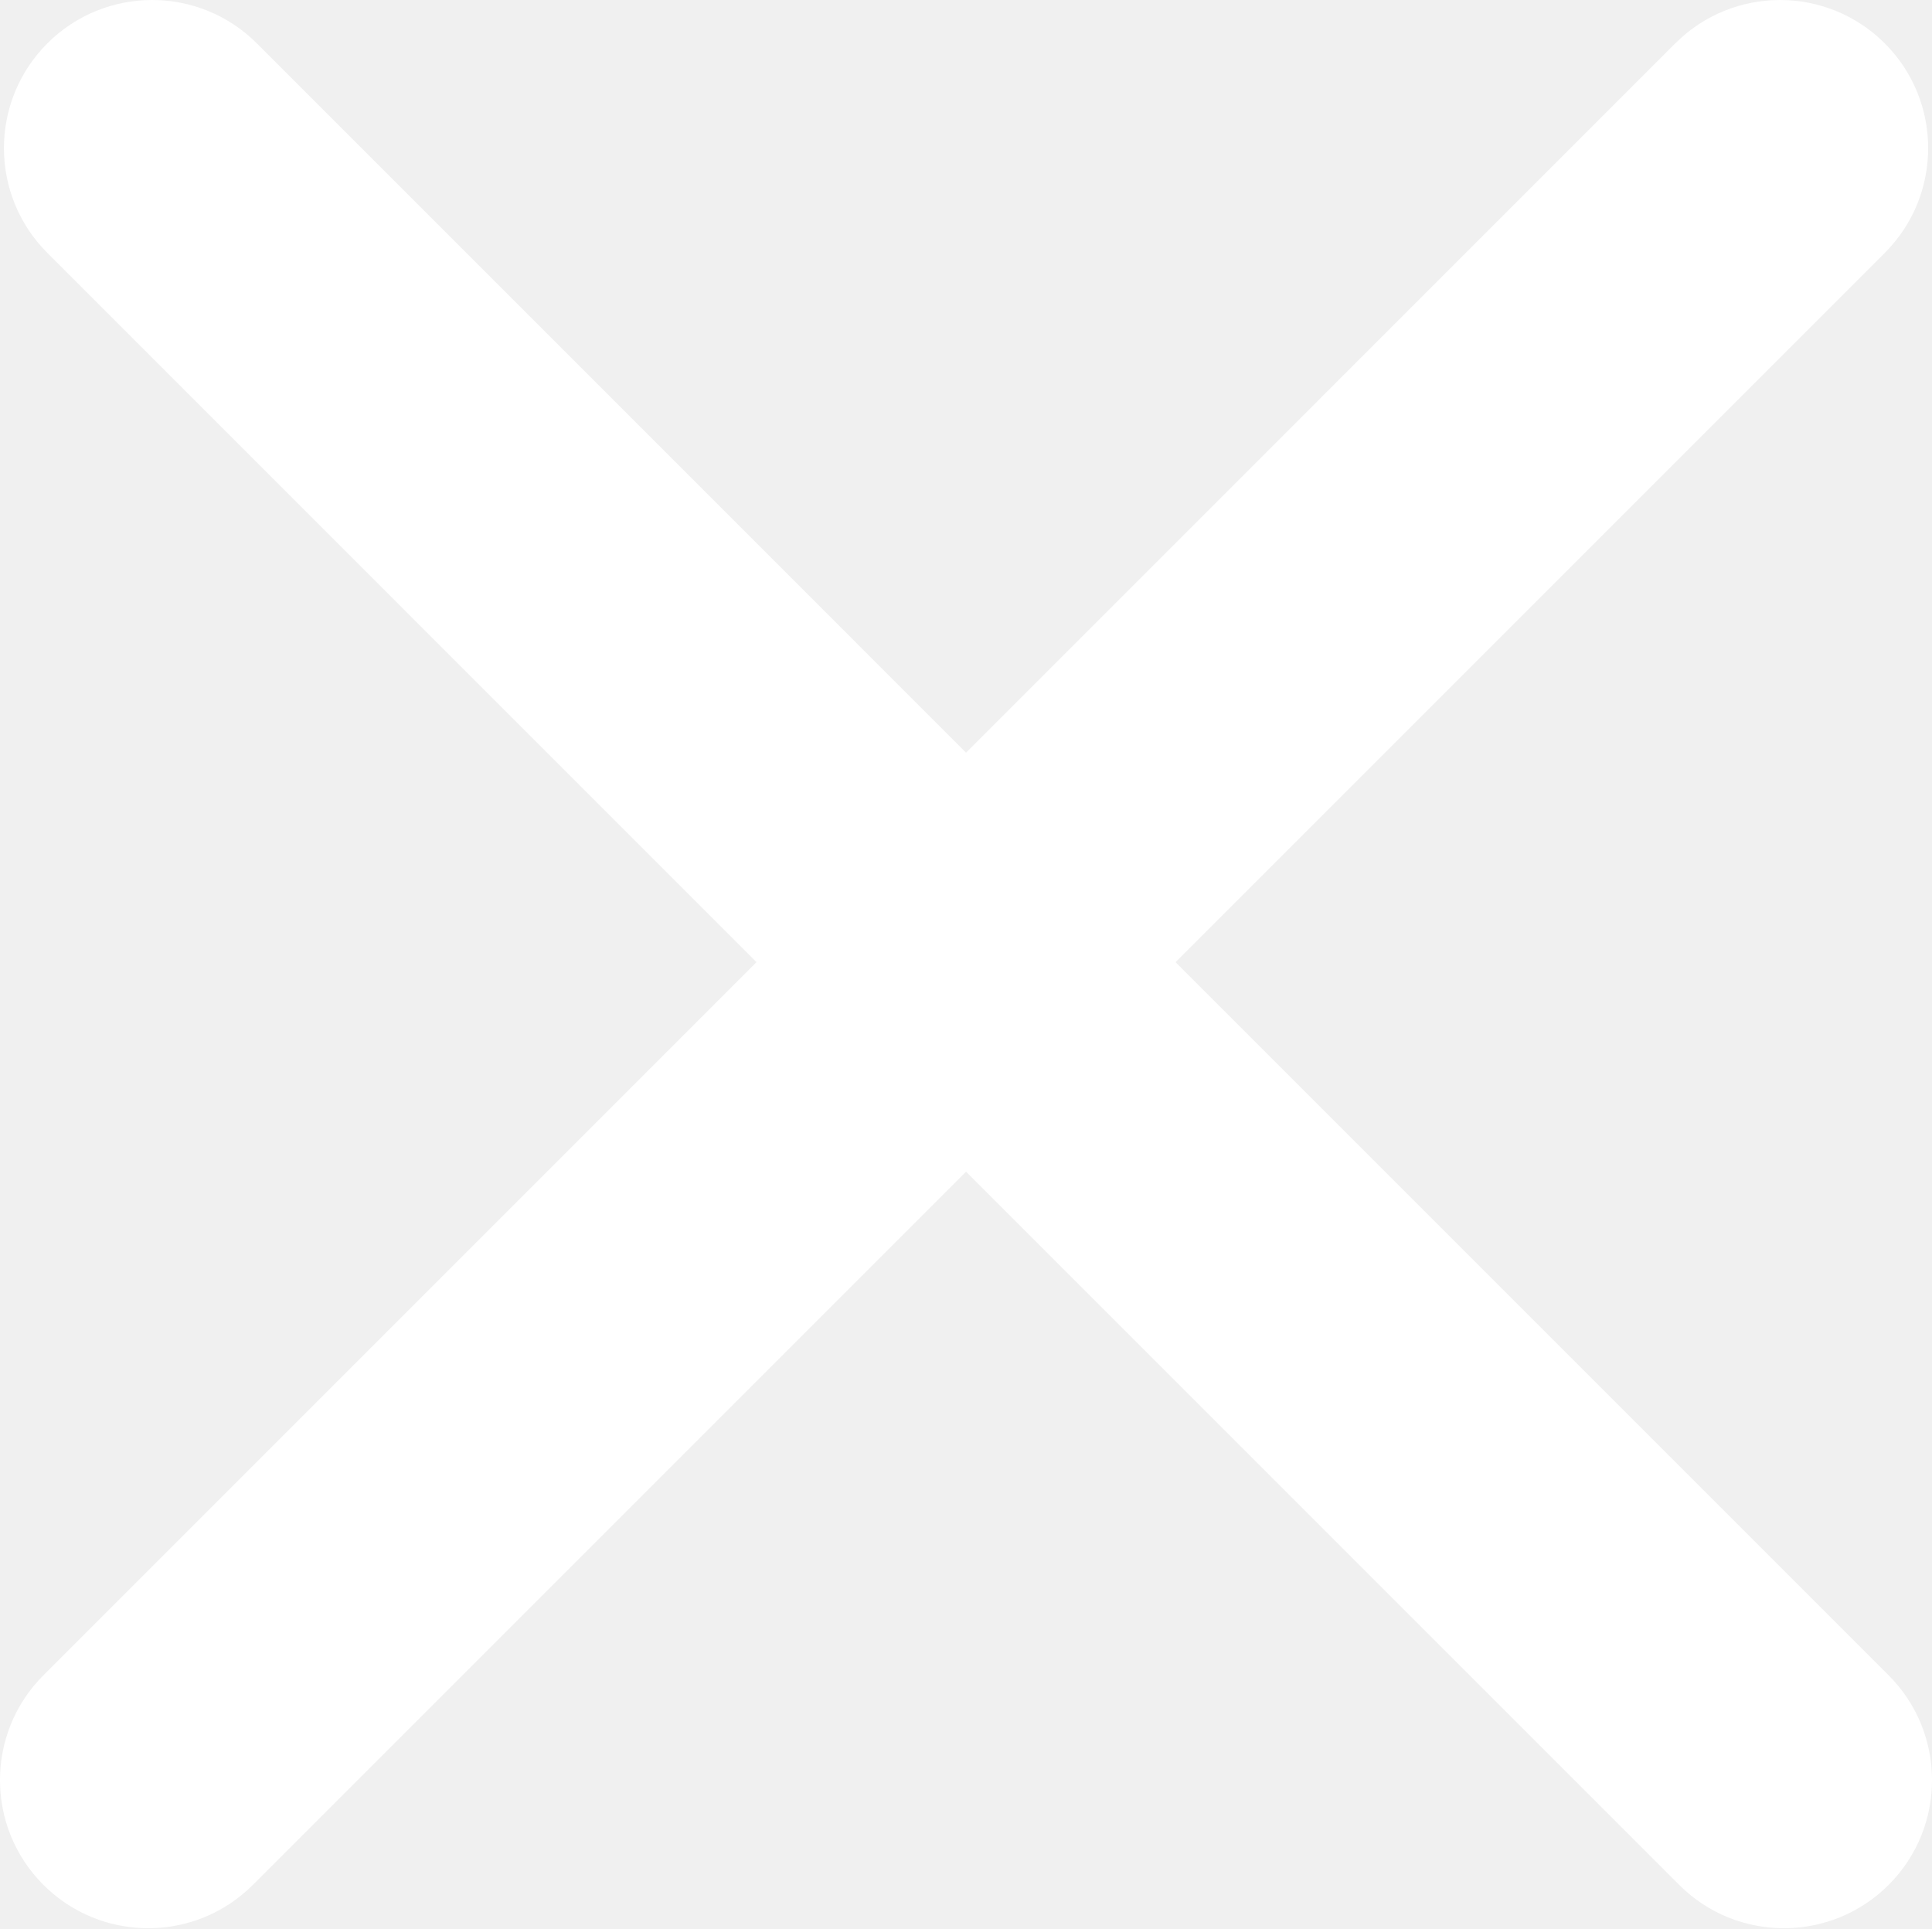
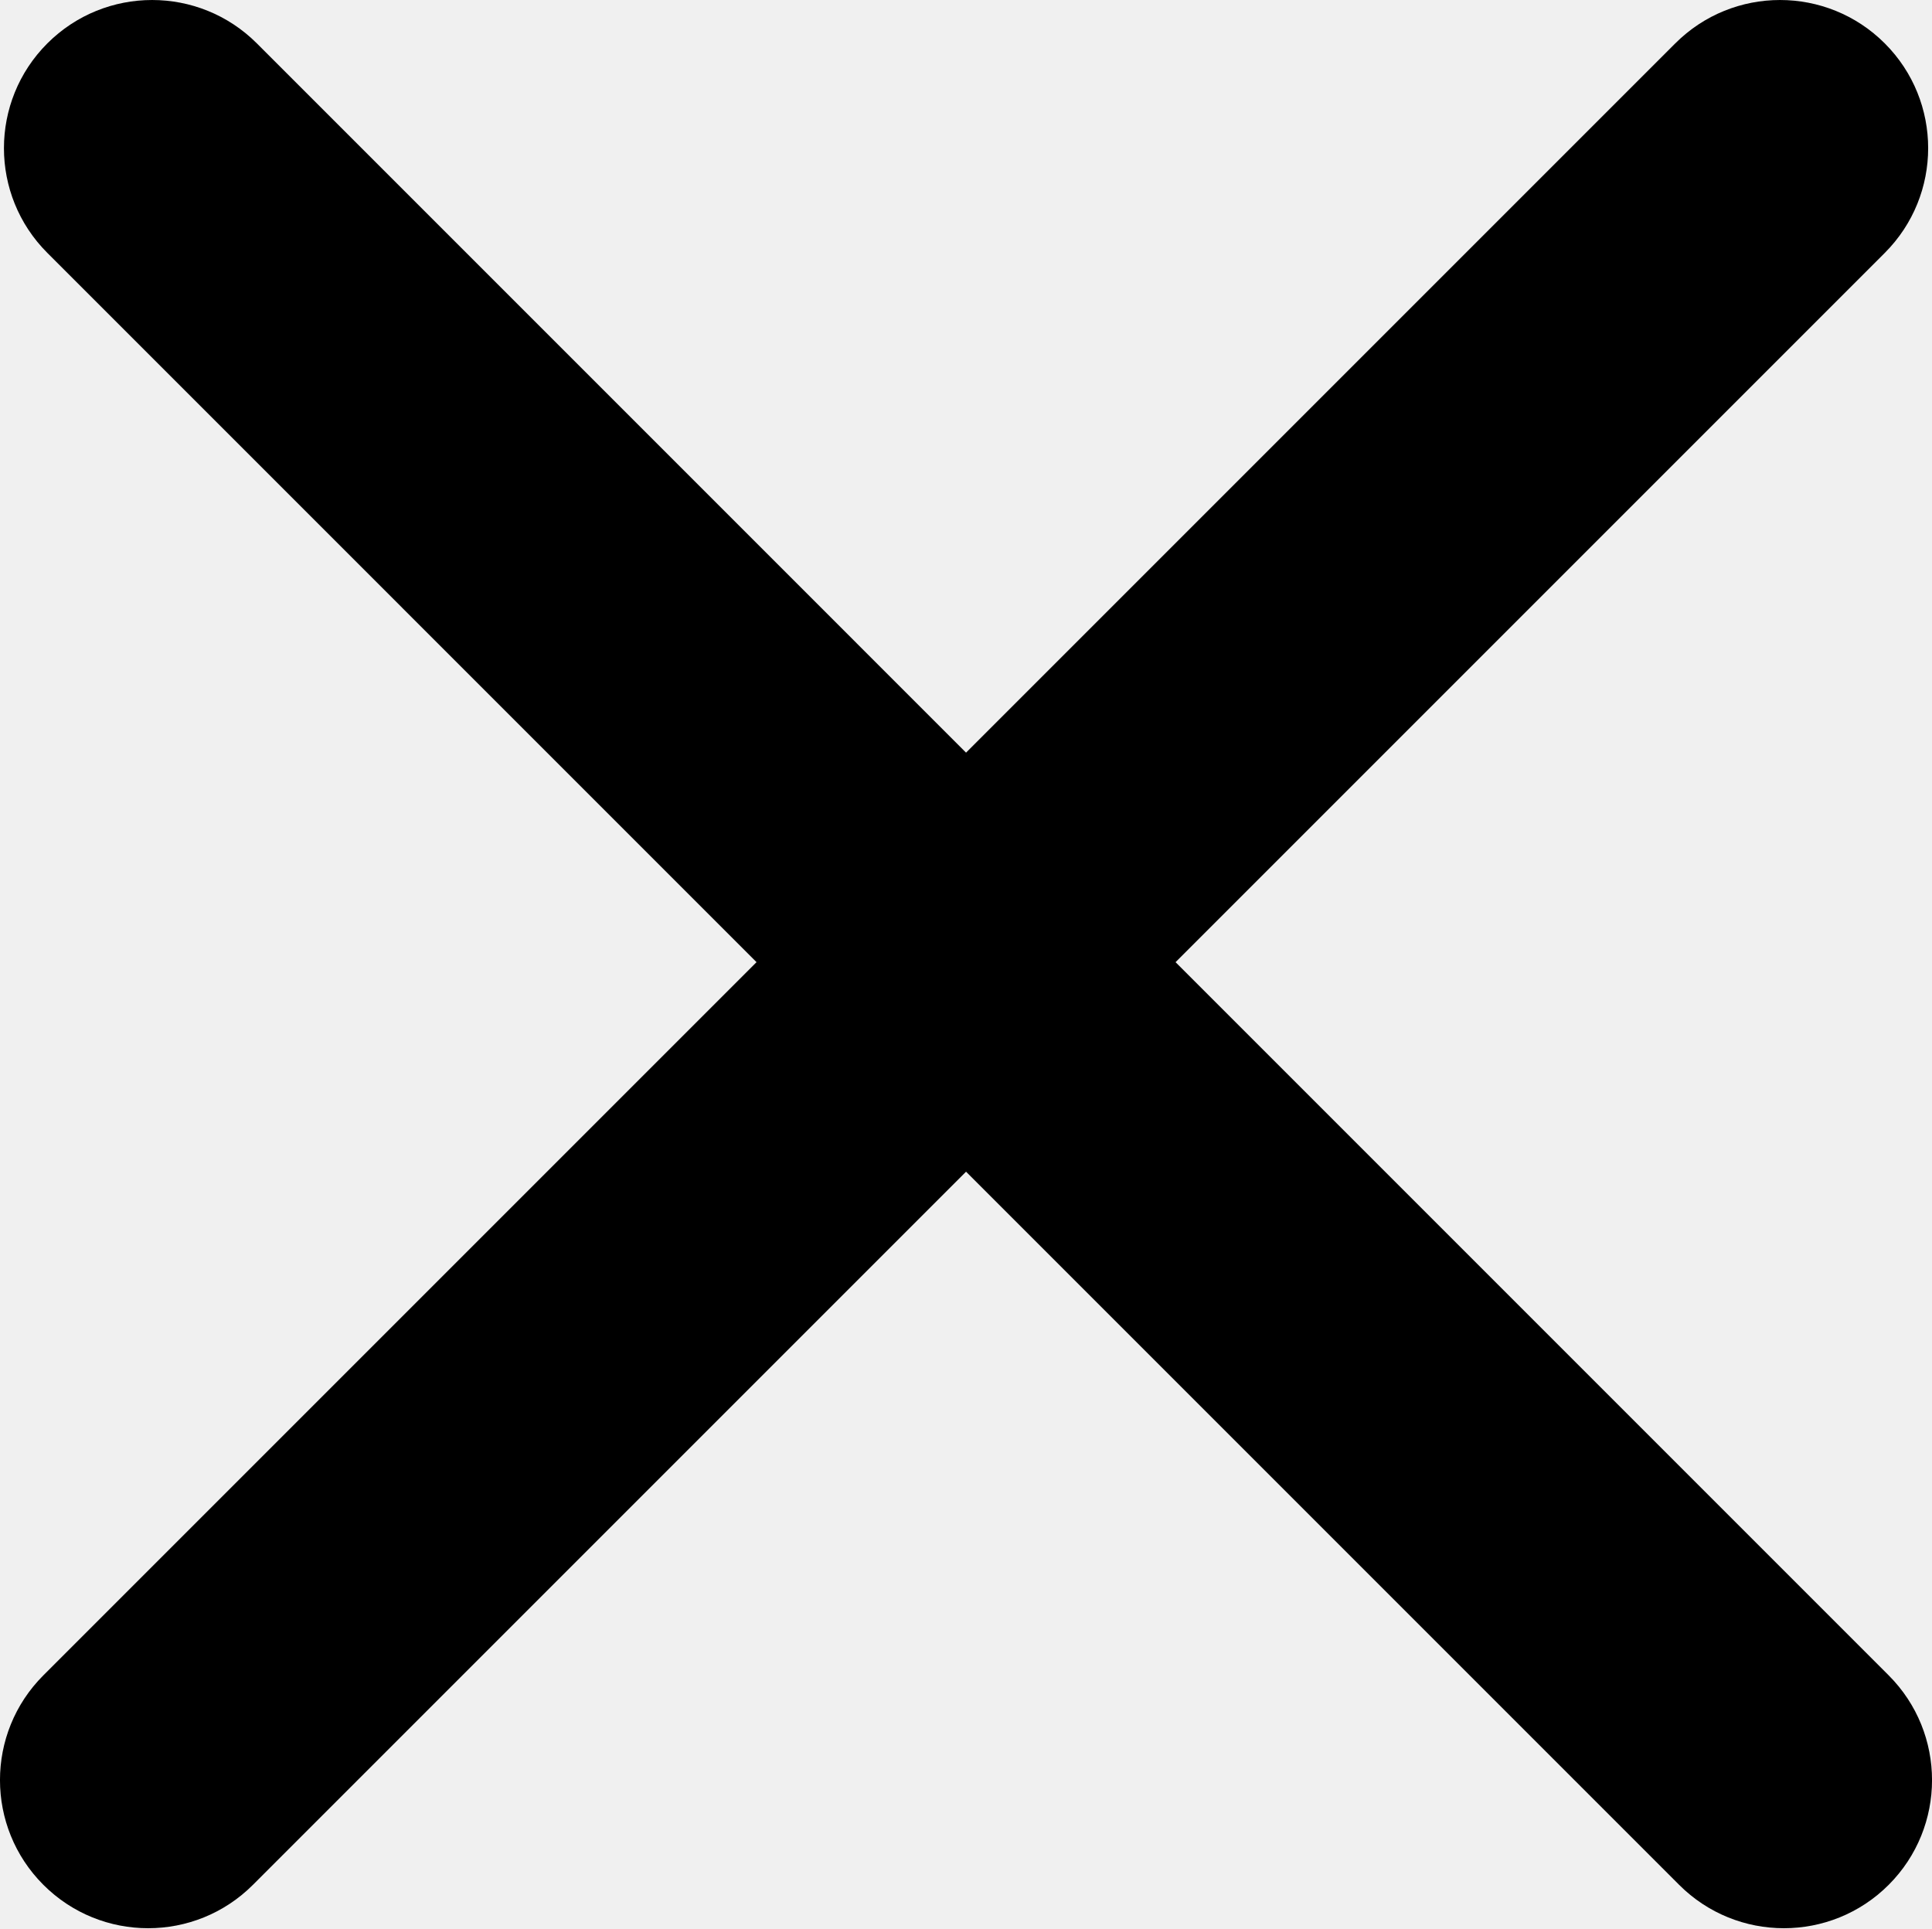
<svg xmlns="http://www.w3.org/2000/svg" version="1.1" id="Layer_1" x="0px" y="0px" viewBox="0 0 60.963 60.842" style="enable-background:new 0 0 60.963 60.842;" xml:space="preserve">
-   <path style="fill:#fff;" d="M59.595,52.861L37.094,30.359L59.473,7.98c1.825-1.826,1.825-4.786,0-6.611  c-1.826-1.825-4.785-1.825-6.611,0L30.483,23.748L8.105,1.369c-1.826-1.825-4.785-1.825-6.611,0c-1.826,1.826-1.826,4.786,0,6.611  l22.378,22.379L1.369,52.861c-1.826,1.826-1.826,4.785,0,6.611c0.913,0.913,2.109,1.369,3.306,1.369s2.393-0.456,3.306-1.369  l22.502-22.502l22.501,22.502c0.913,0.913,2.109,1.369,3.306,1.369s2.393-0.456,3.306-1.369  C61.42,57.647,61.42,54.687,59.595,52.861z" />
+   <path d="M59.595,52.861L37.094,30.359L59.473,7.98c1.825-1.826,1.825-4.786,0-6.611  c-1.826-1.825-4.785-1.825-6.611,0L30.483,23.748L8.105,1.369c-1.826-1.825-4.785-1.825-6.611,0c-1.826,1.826-1.826,4.786,0,6.611  l22.378,22.379L1.369,52.861c-1.826,1.826-1.826,4.785,0,6.611c0.913,0.913,2.109,1.369,3.306,1.369s2.393-0.456,3.306-1.369  l22.502-22.502l22.501,22.502c0.913,0.913,2.109,1.369,3.306,1.369s2.393-0.456,3.306-1.369  C61.42,57.647,61.42,54.687,59.595,52.861z" />
</svg>
